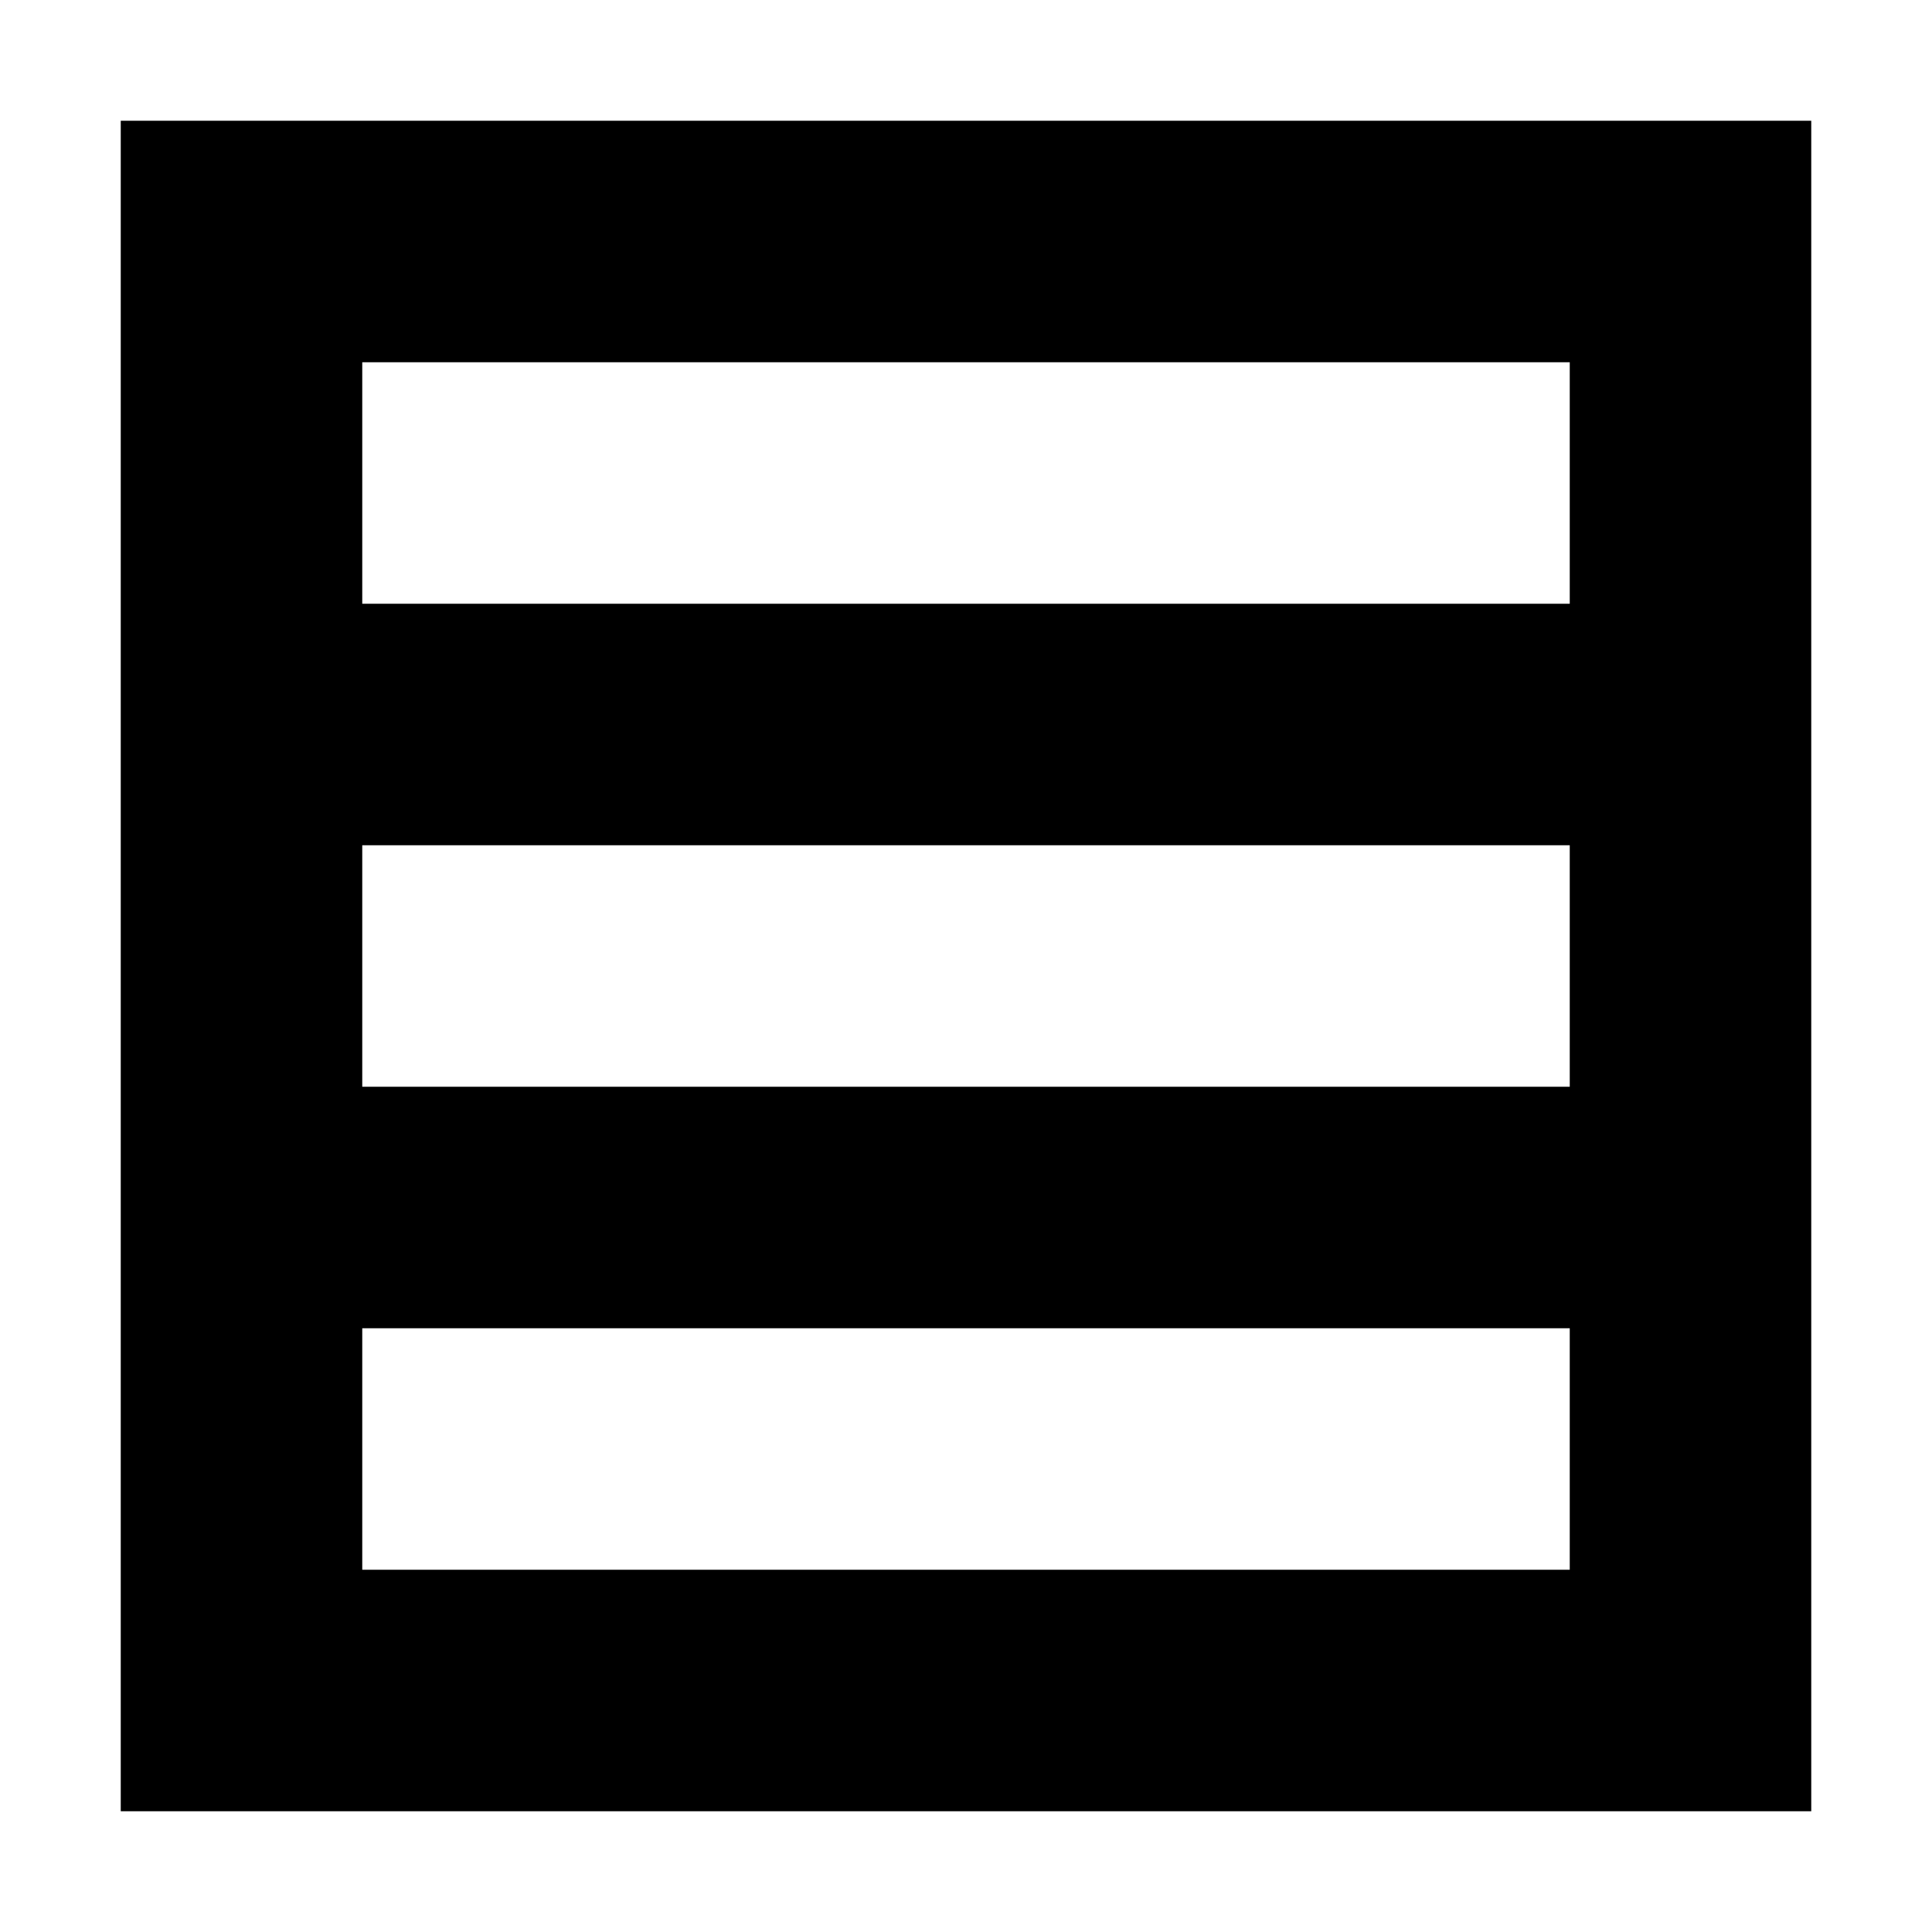
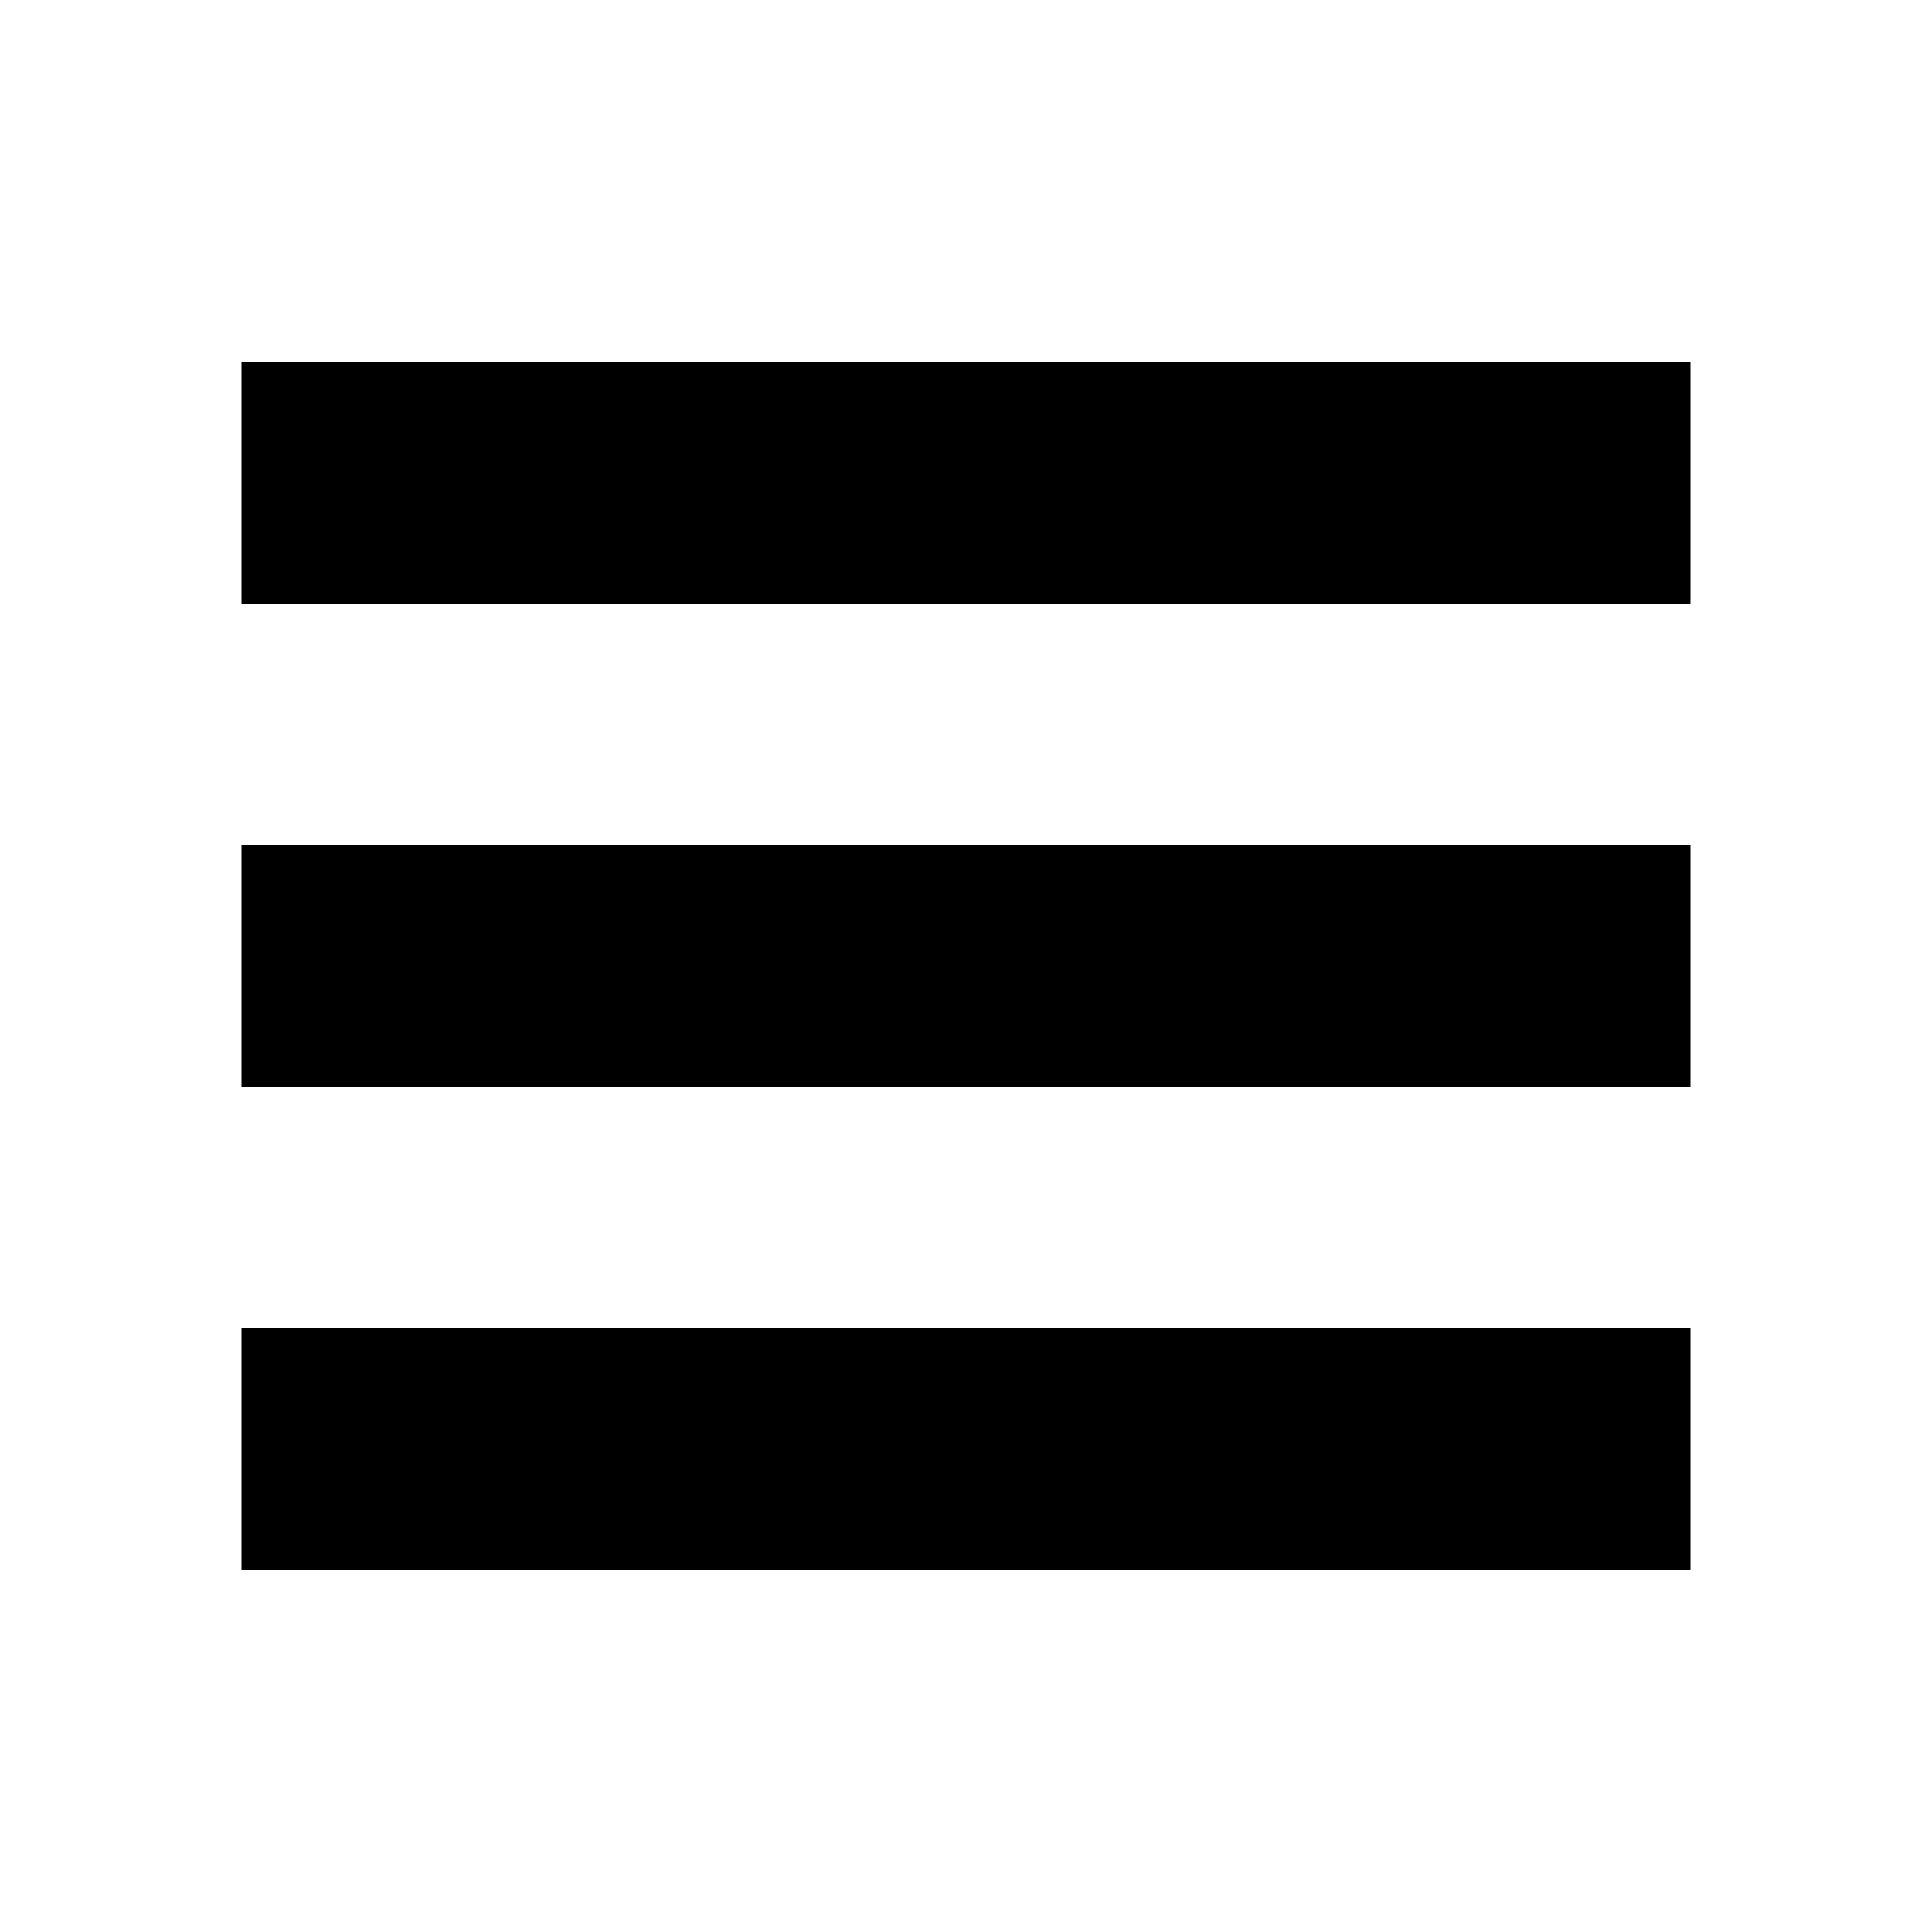
- <svg xmlns="http://www.w3.org/2000/svg" version="1.1" viewBox="0 0 16 16">
+ <svg xmlns="http://www.w3.org/2000/svg" viewBox="0 0 16 16">
  <defs id="defs1">
    <style type="text/css" id="current-color-scheme">
.ColorScheme-Text {
color:#000;
}
</style>
  </defs>
-   <path style="fill:currentColor;fill-opacity:1;stroke:none" id="rect819" d="M 1,1 V 15 H 15 V 1 Z M 3,3 H 13 V 5 H 3 Z M 3,7 H 13 V 9 H 3 Z m 0,4 h 10 v 2 H 3 Z" class="ColorScheme-Text" />
+   <path style="fill:currentColor;fill-opacity:1;stroke:none" d="M 2 3 L 2 5 L 14 5 L 14 3 L 2 3 z M 2 7 L 2 9 L 14 9 L 14 7 L 2 7 z M 2 11 L 2 13 L 14 13 L 14 11 L 2 11 z " class="ColorScheme-Text" />
</svg>
